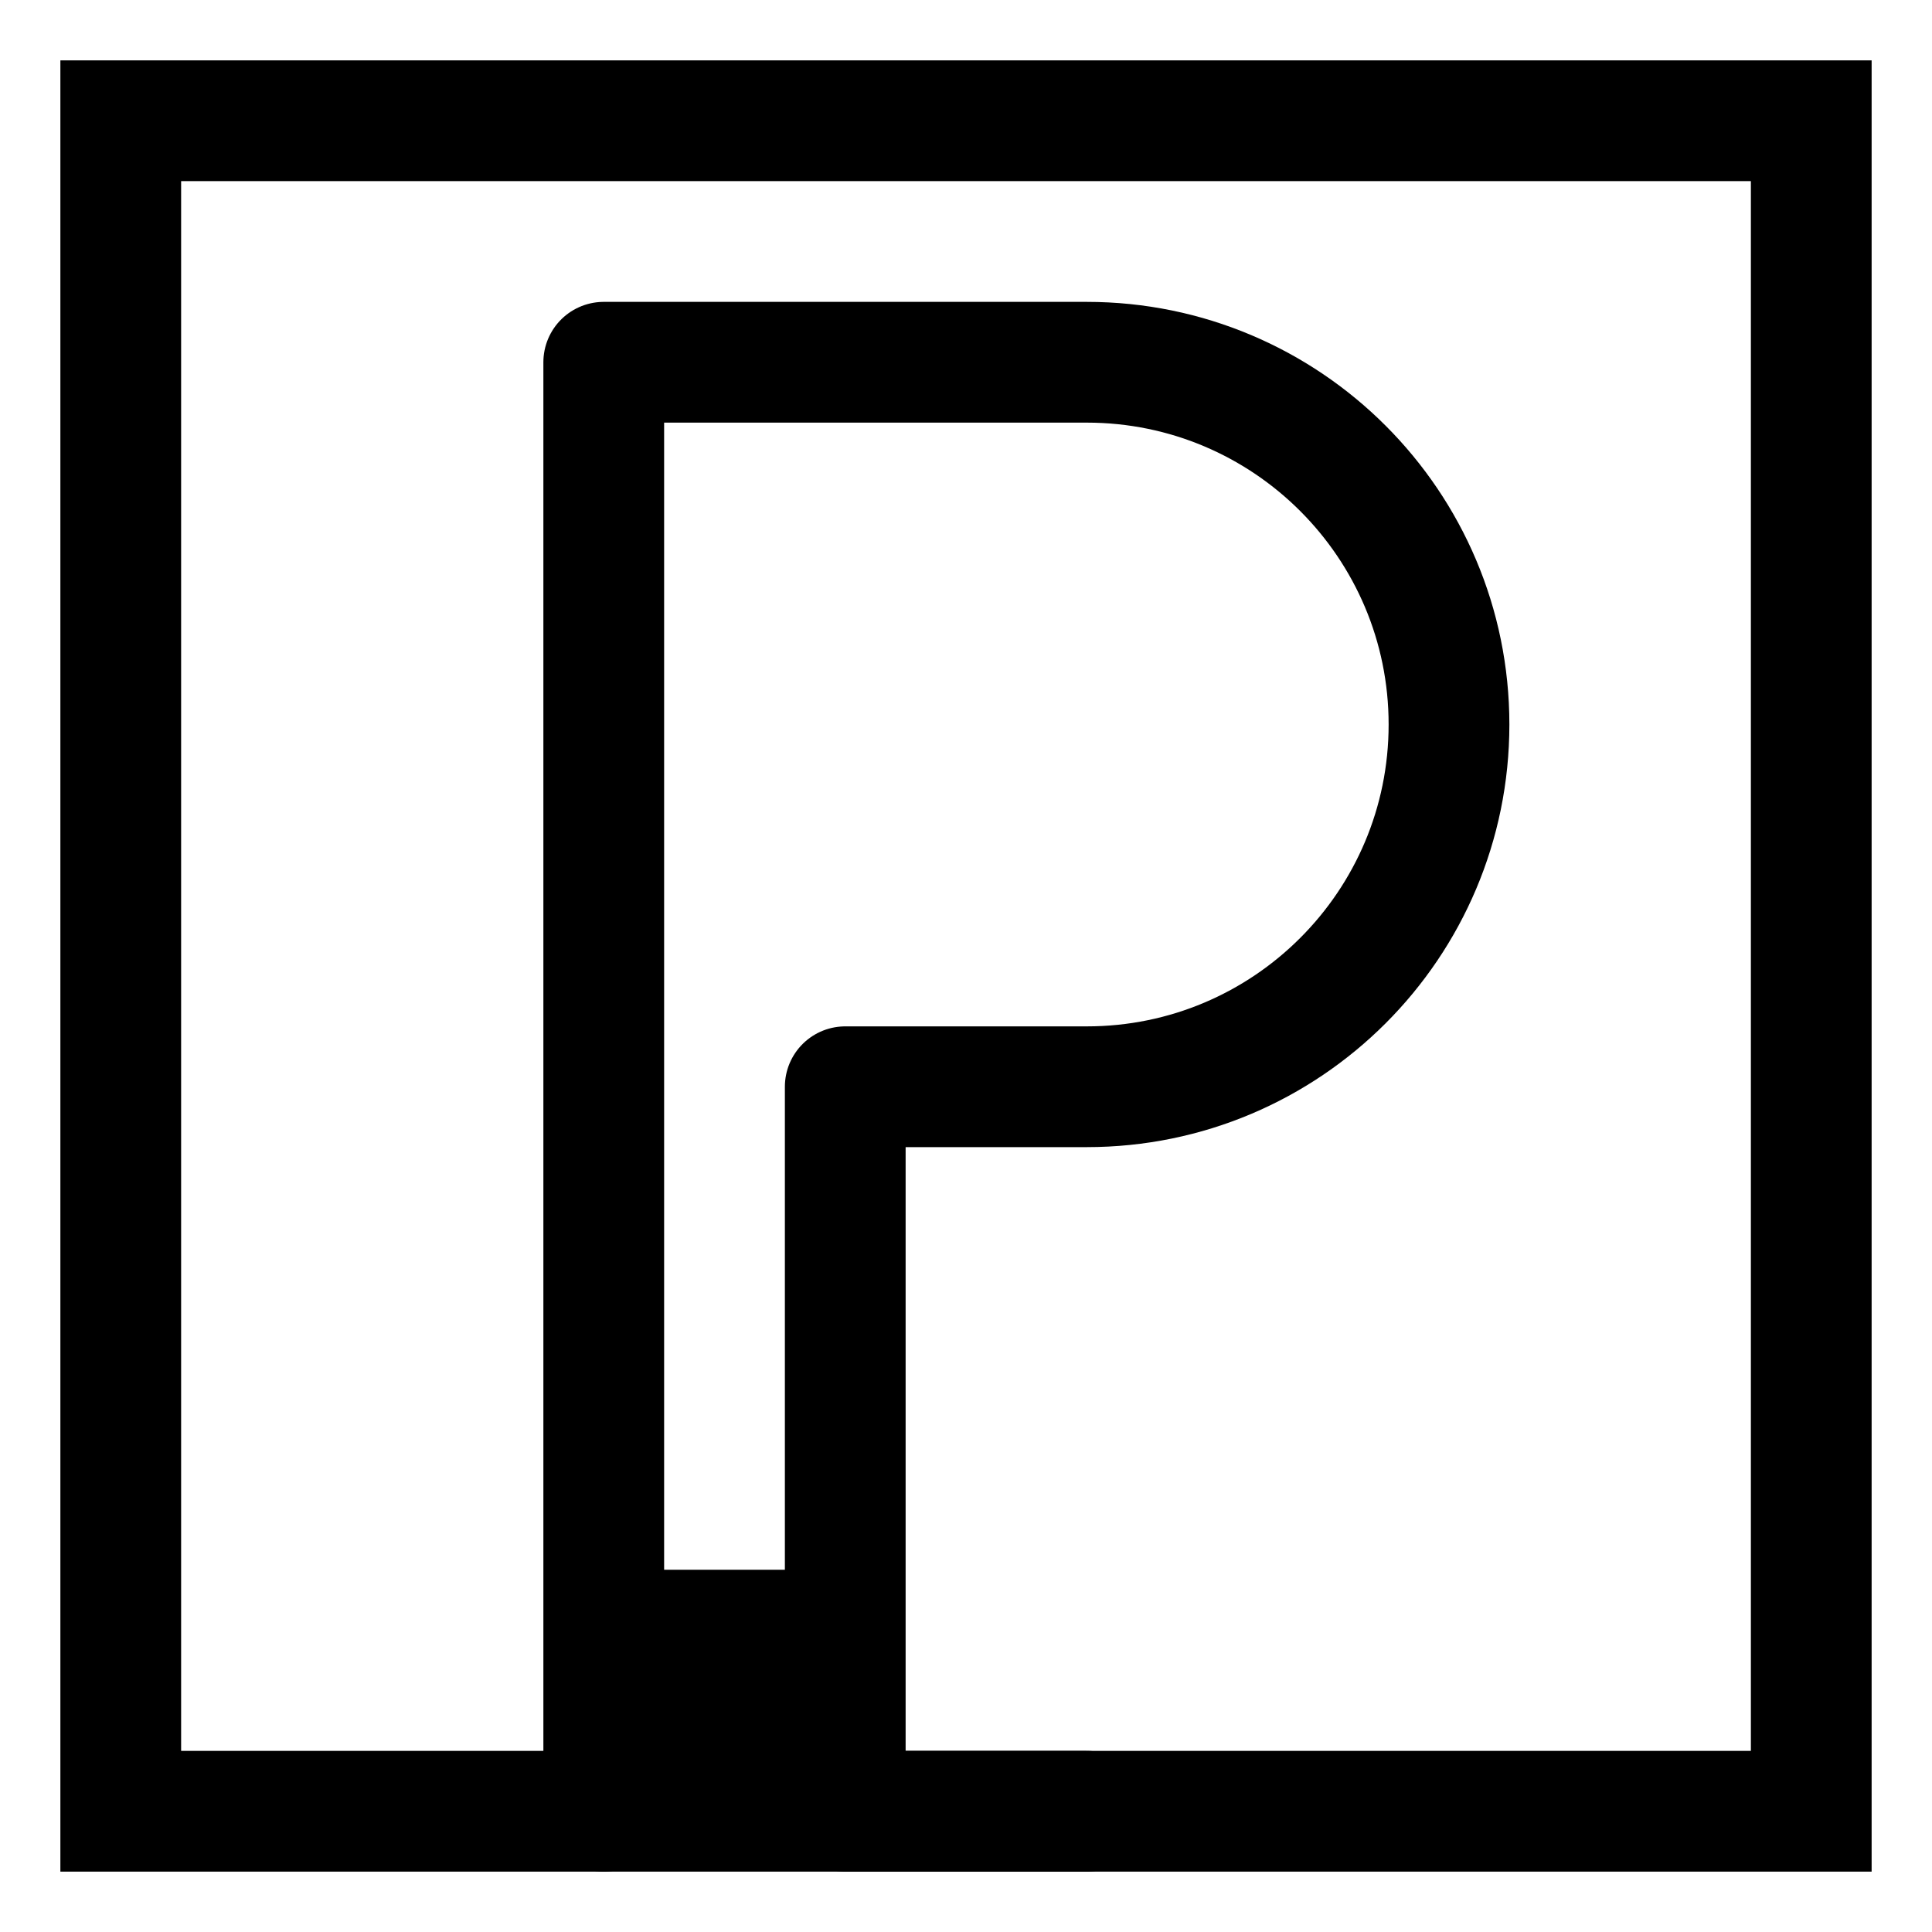
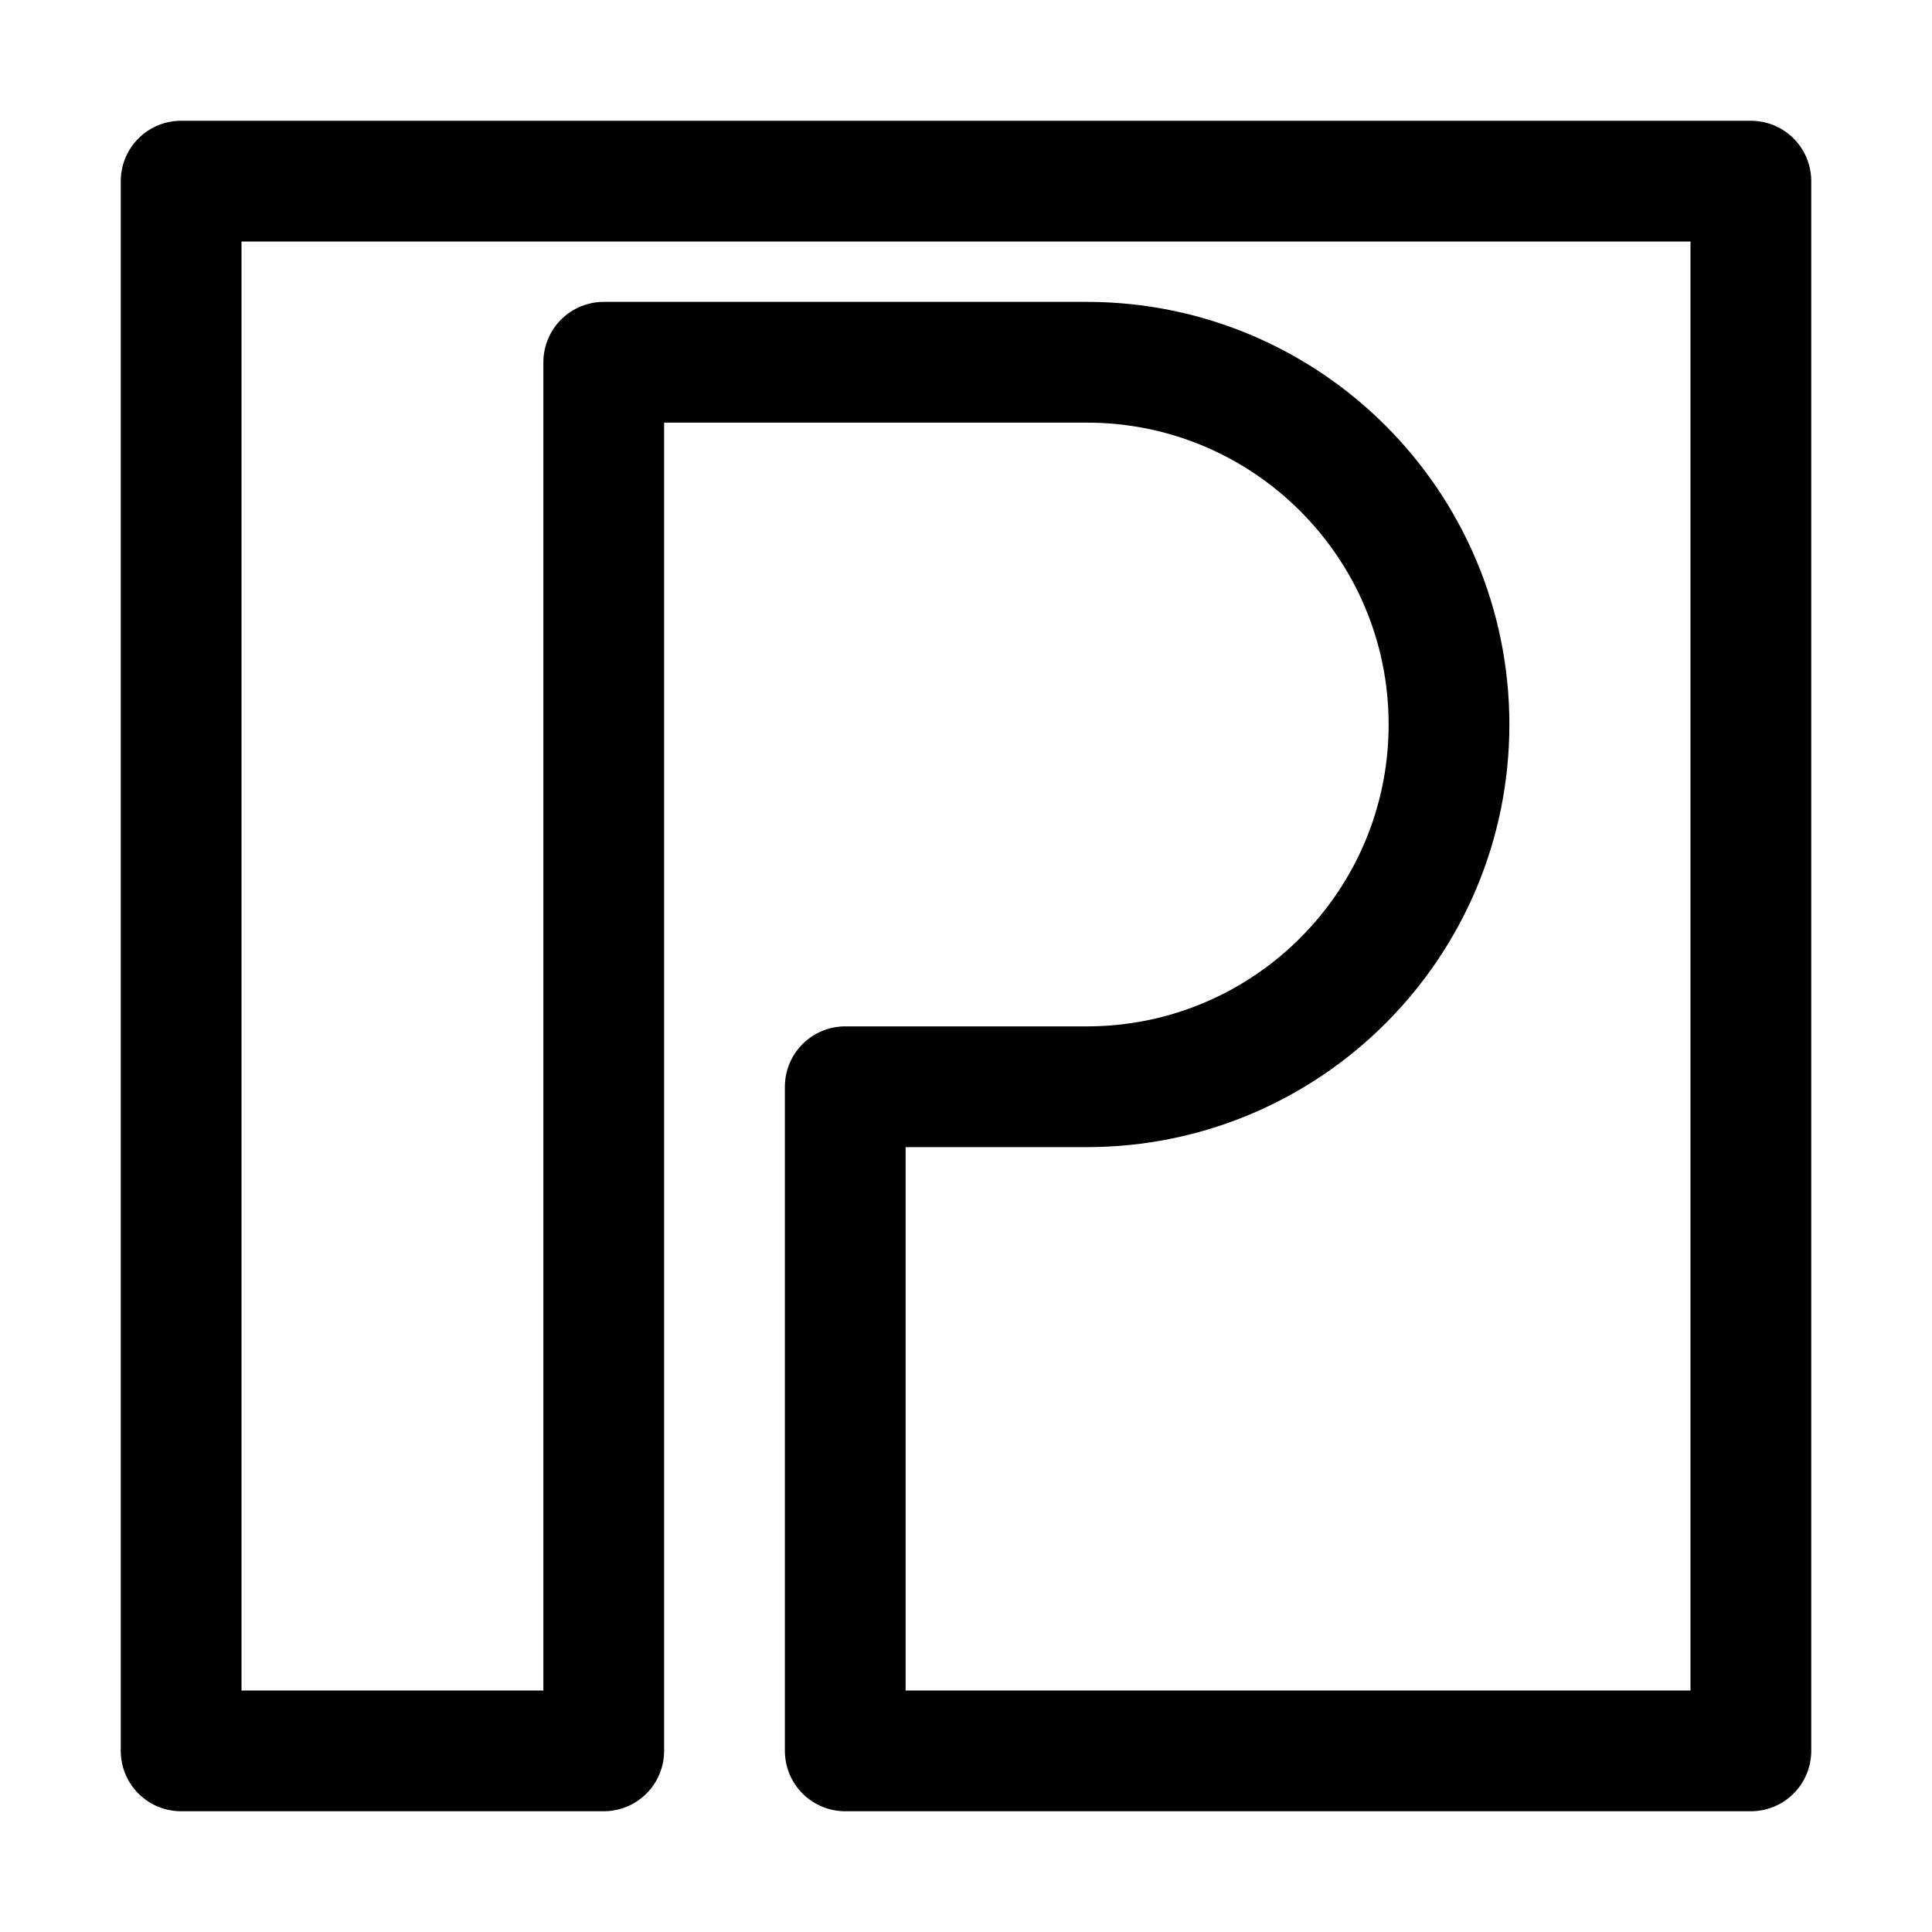
<svg xmlns="http://www.w3.org/2000/svg" width="64" height="64" viewBox="0 0 64 64">
-   <path d="M20 60 V12 H36 A12 12 0 0 1 48 24 A12 12 0 0 1 36 36 H28 V60 M28 60 H36" fill="none" stroke="#000000" stroke-width="4" stroke-linecap="round" stroke-linejoin="round" />
-   <rect x="4" y="4" width="56" height="56" fill="none" stroke="#000000" stroke-width="4" />
-   <path d="M20 52 H28 V60 H20 Z" fill="#000000" stroke="none" />
+   <path d="     M20 52     V12     H36     A12 12 0 0 1 48 24     A12 12 0 0 1 36 36     H28     V52      L28 58     H58     V6     H6     V58     H20     L20 52     Z     " fill="none" stroke="#000000" stroke-width="4" stroke-linecap="round" stroke-linejoin="round" />
</svg>
